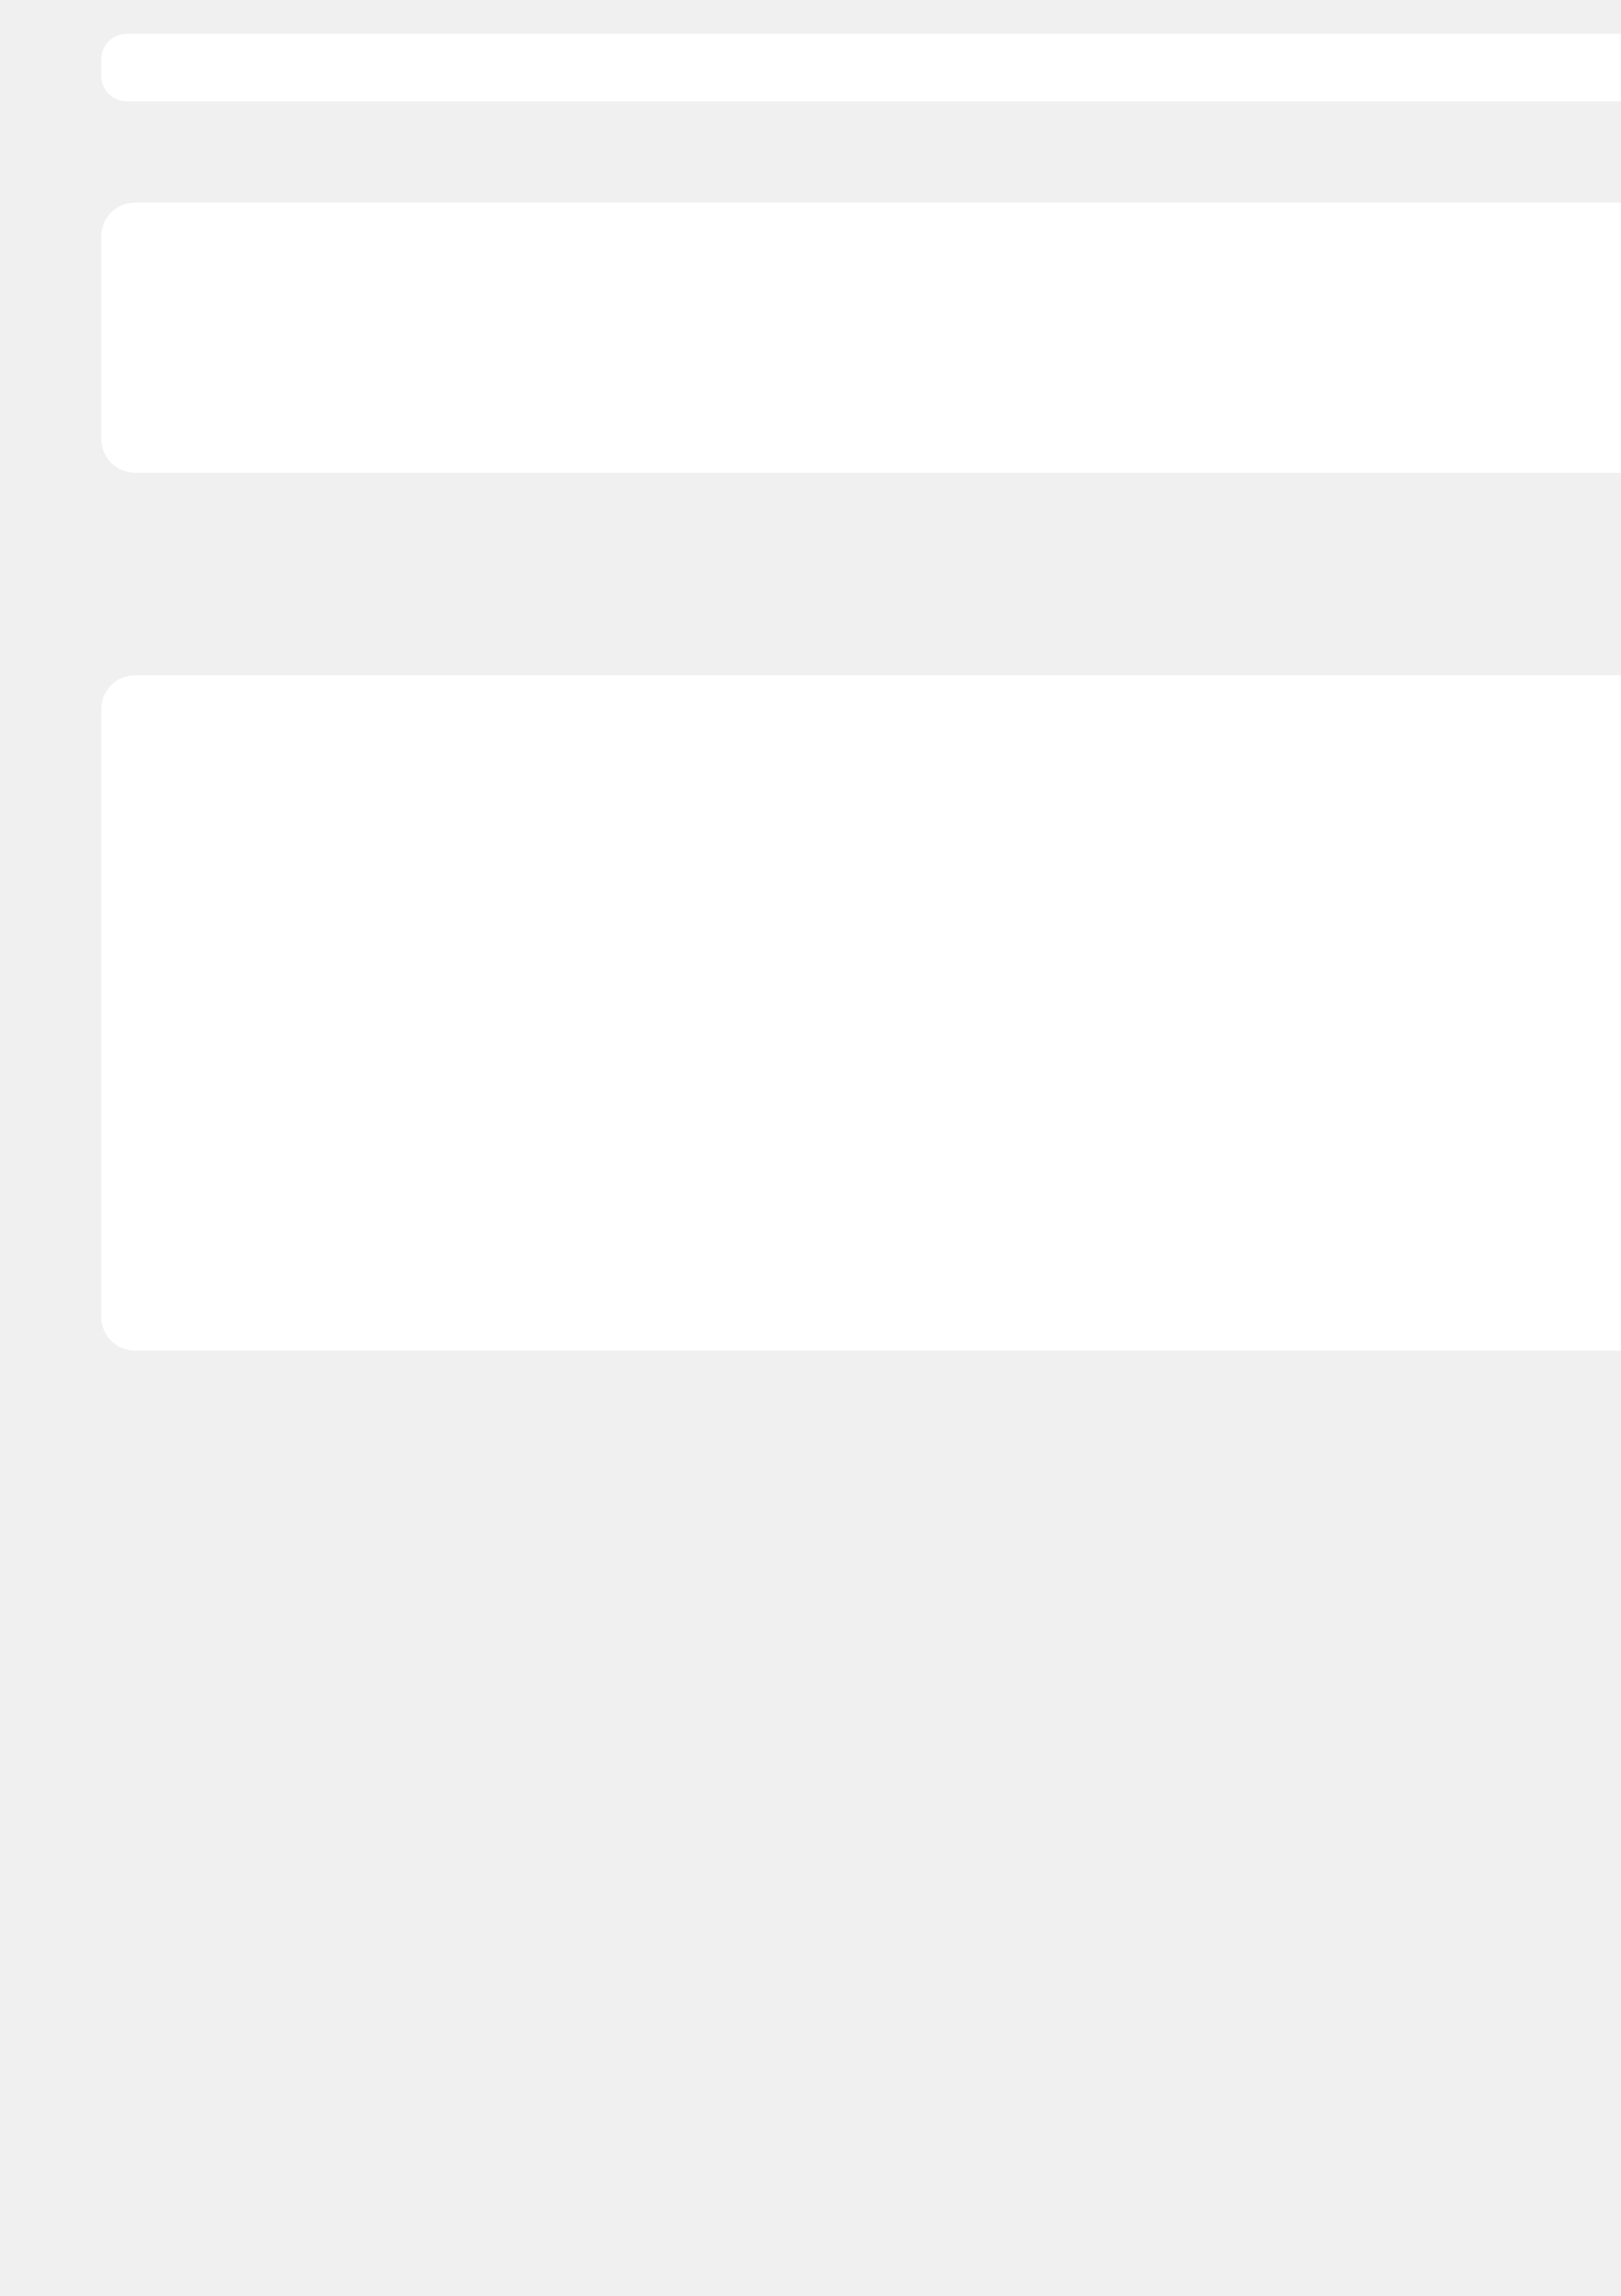
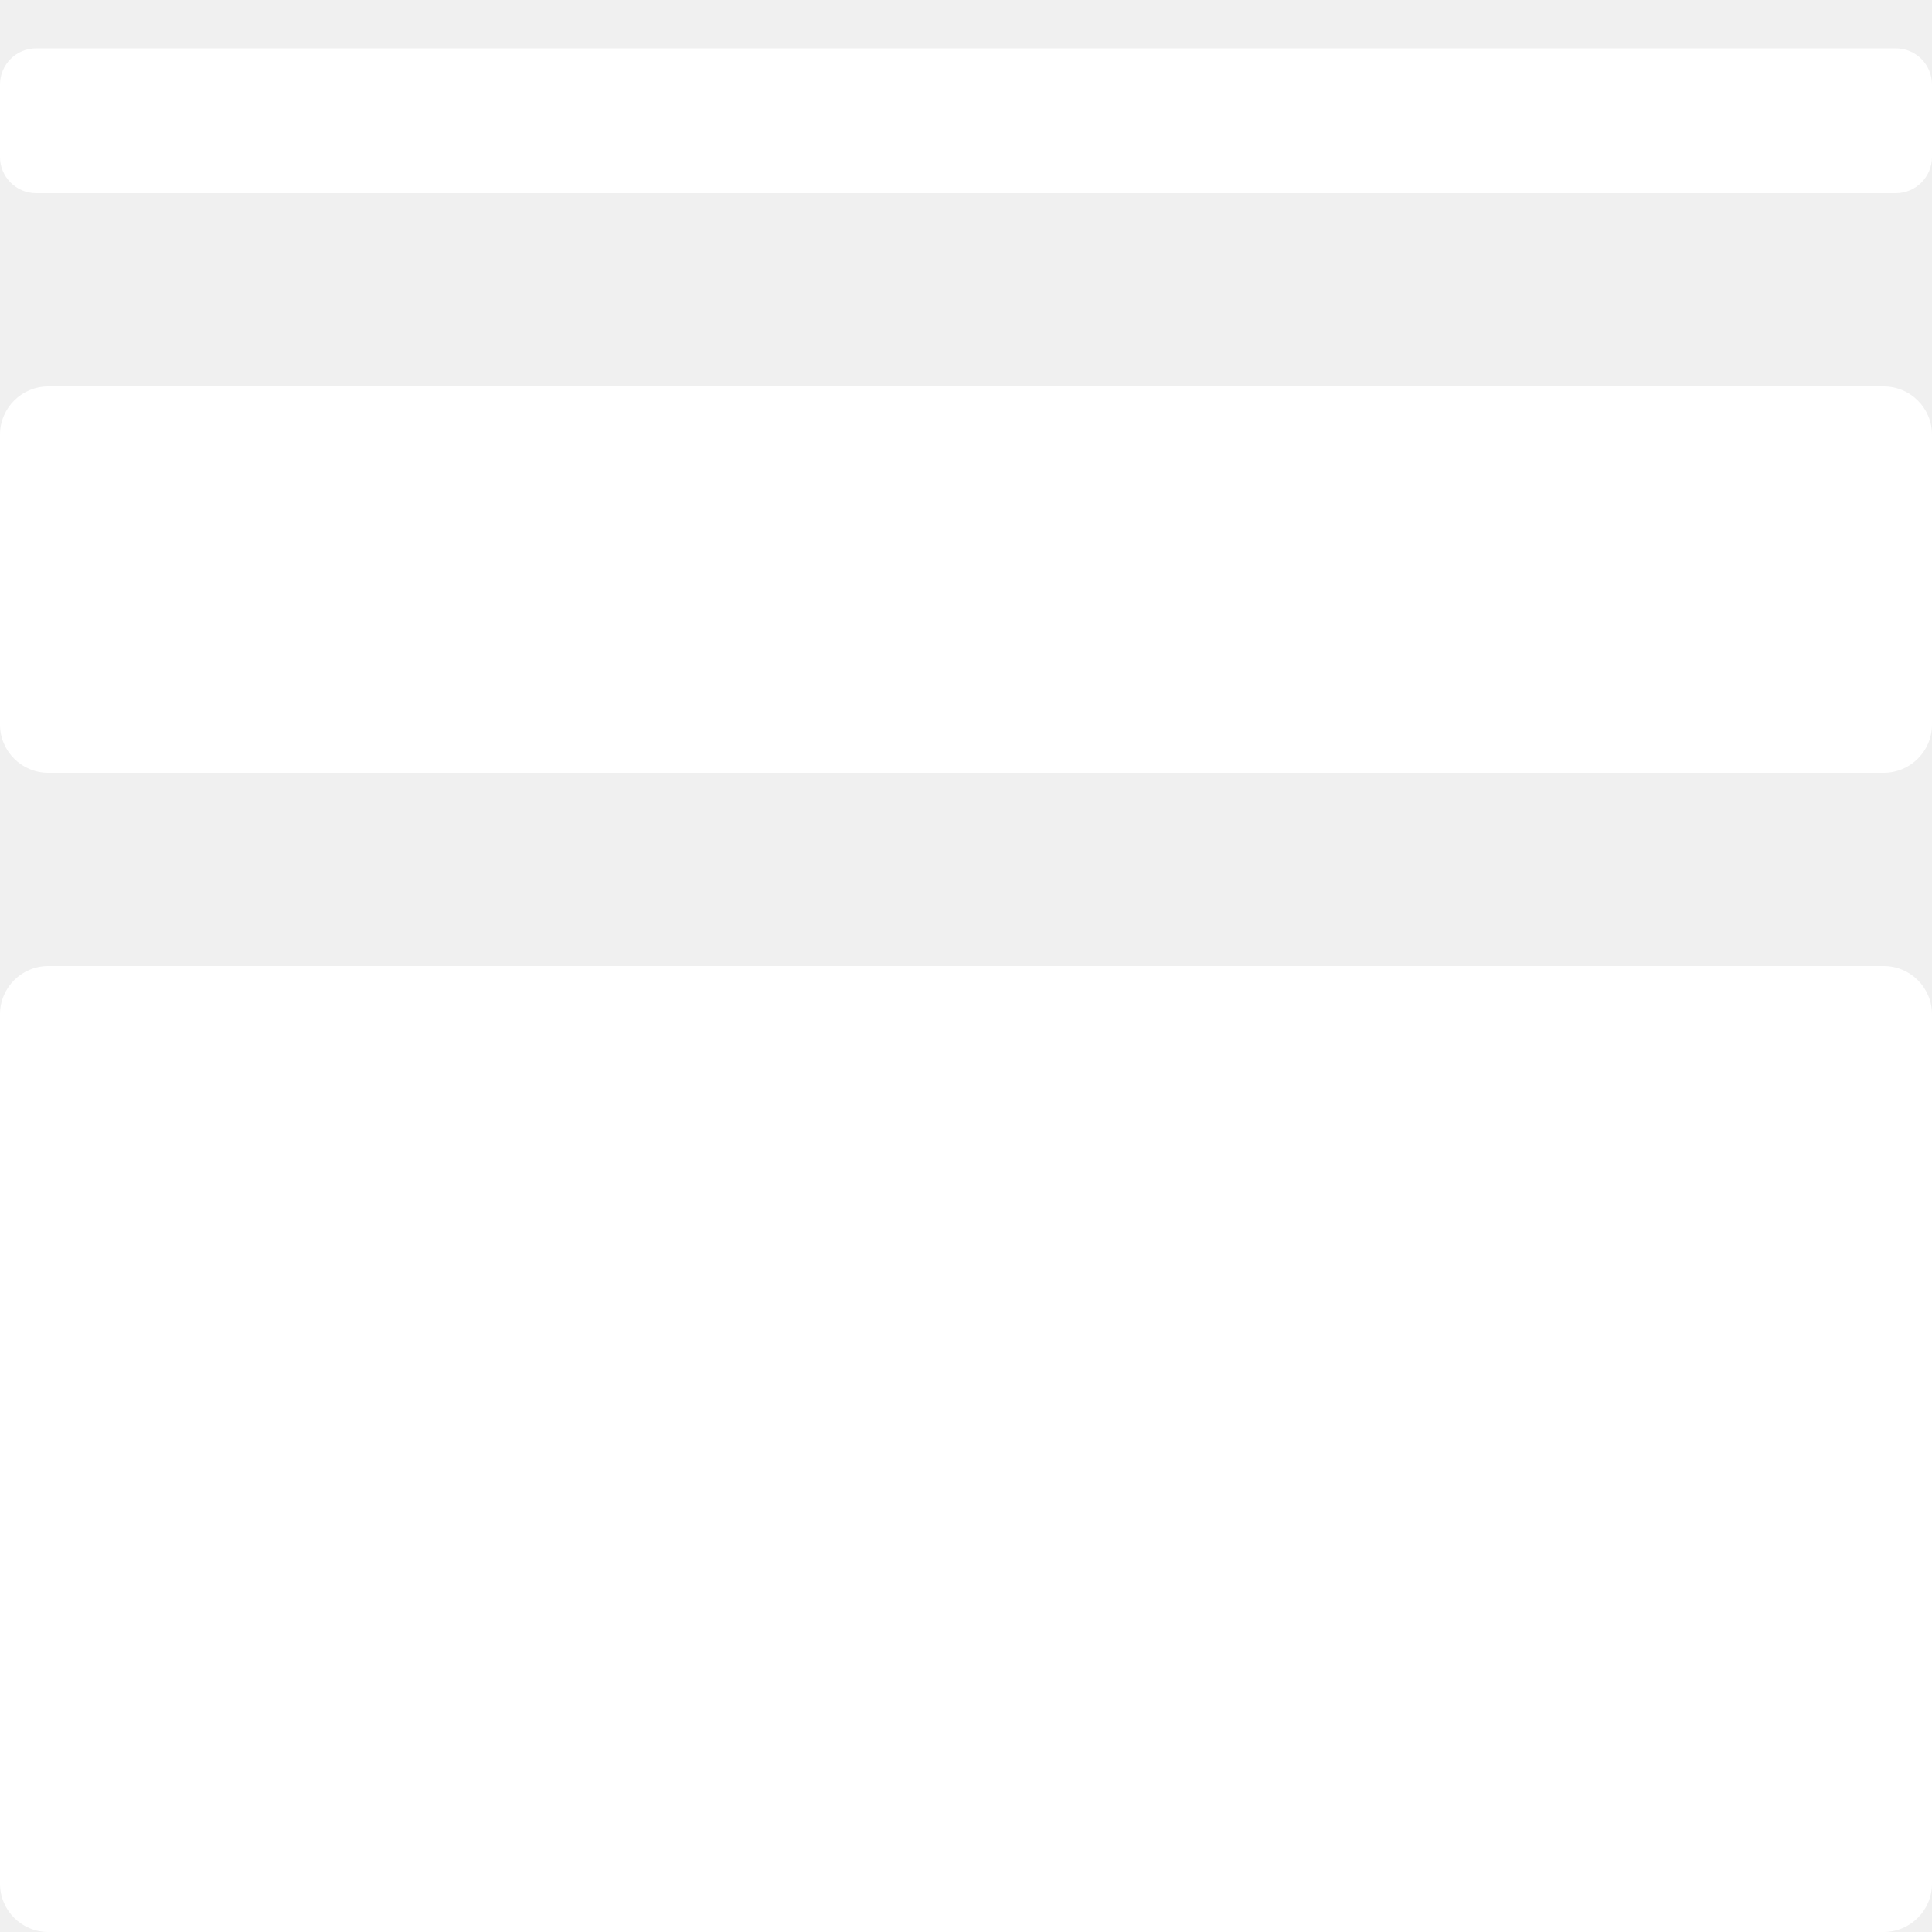
- <svg xmlns="http://www.w3.org/2000/svg" width="48" height="68">
-   <rect width="48" height="2" x="3" y="1" fill="#fff" rx=".75" />
-   <rect width="48" height="8" x="3" y="6" fill="#fff" rx="1" />
-   <rect width="48" height="20" x="3" y="20" fill="#fff" rx="1" />
+ <svg xmlns="http://www.w3.org/2000/svg" width="40" height="40">
+   <rect width="40" height="3" x="0" y="1" fill="#fff" rx=".75" />
+   <rect width="40" height="8" x="0" y="8" fill="#fff" rx="1" />
+   <rect width="40" height="20" x="0" y="20" fill="#fff" rx="1" />
</svg>
